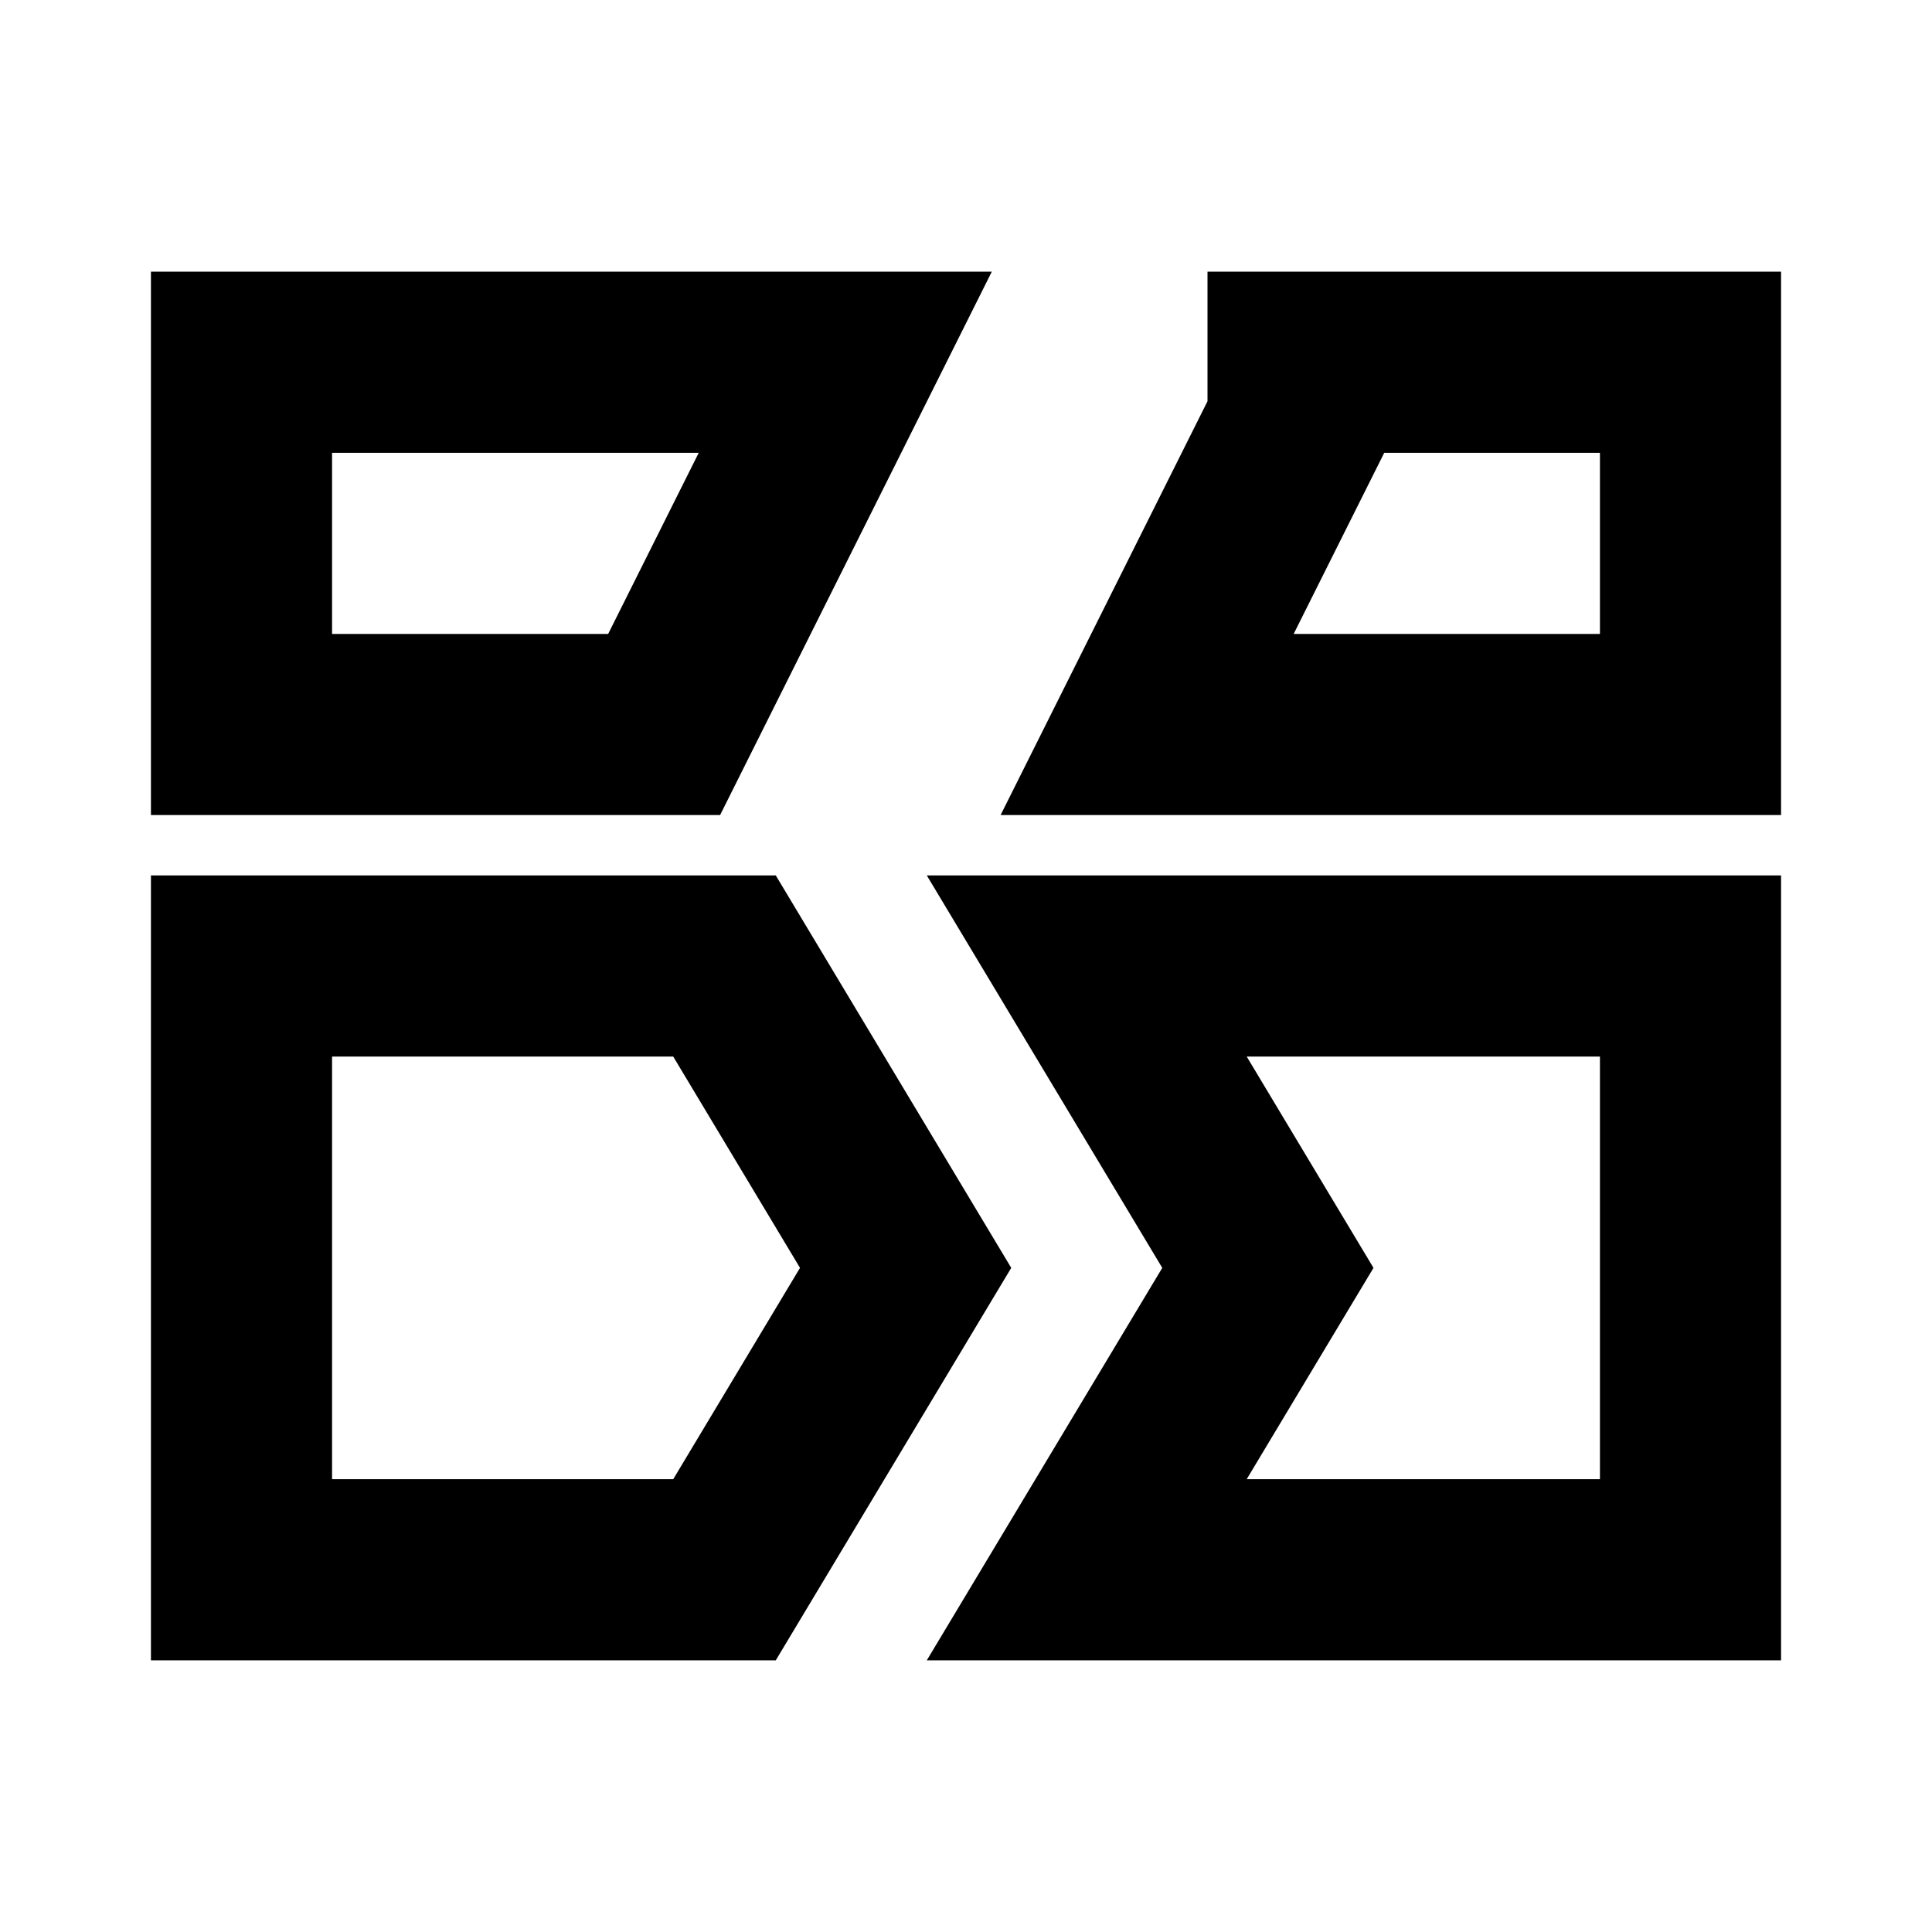
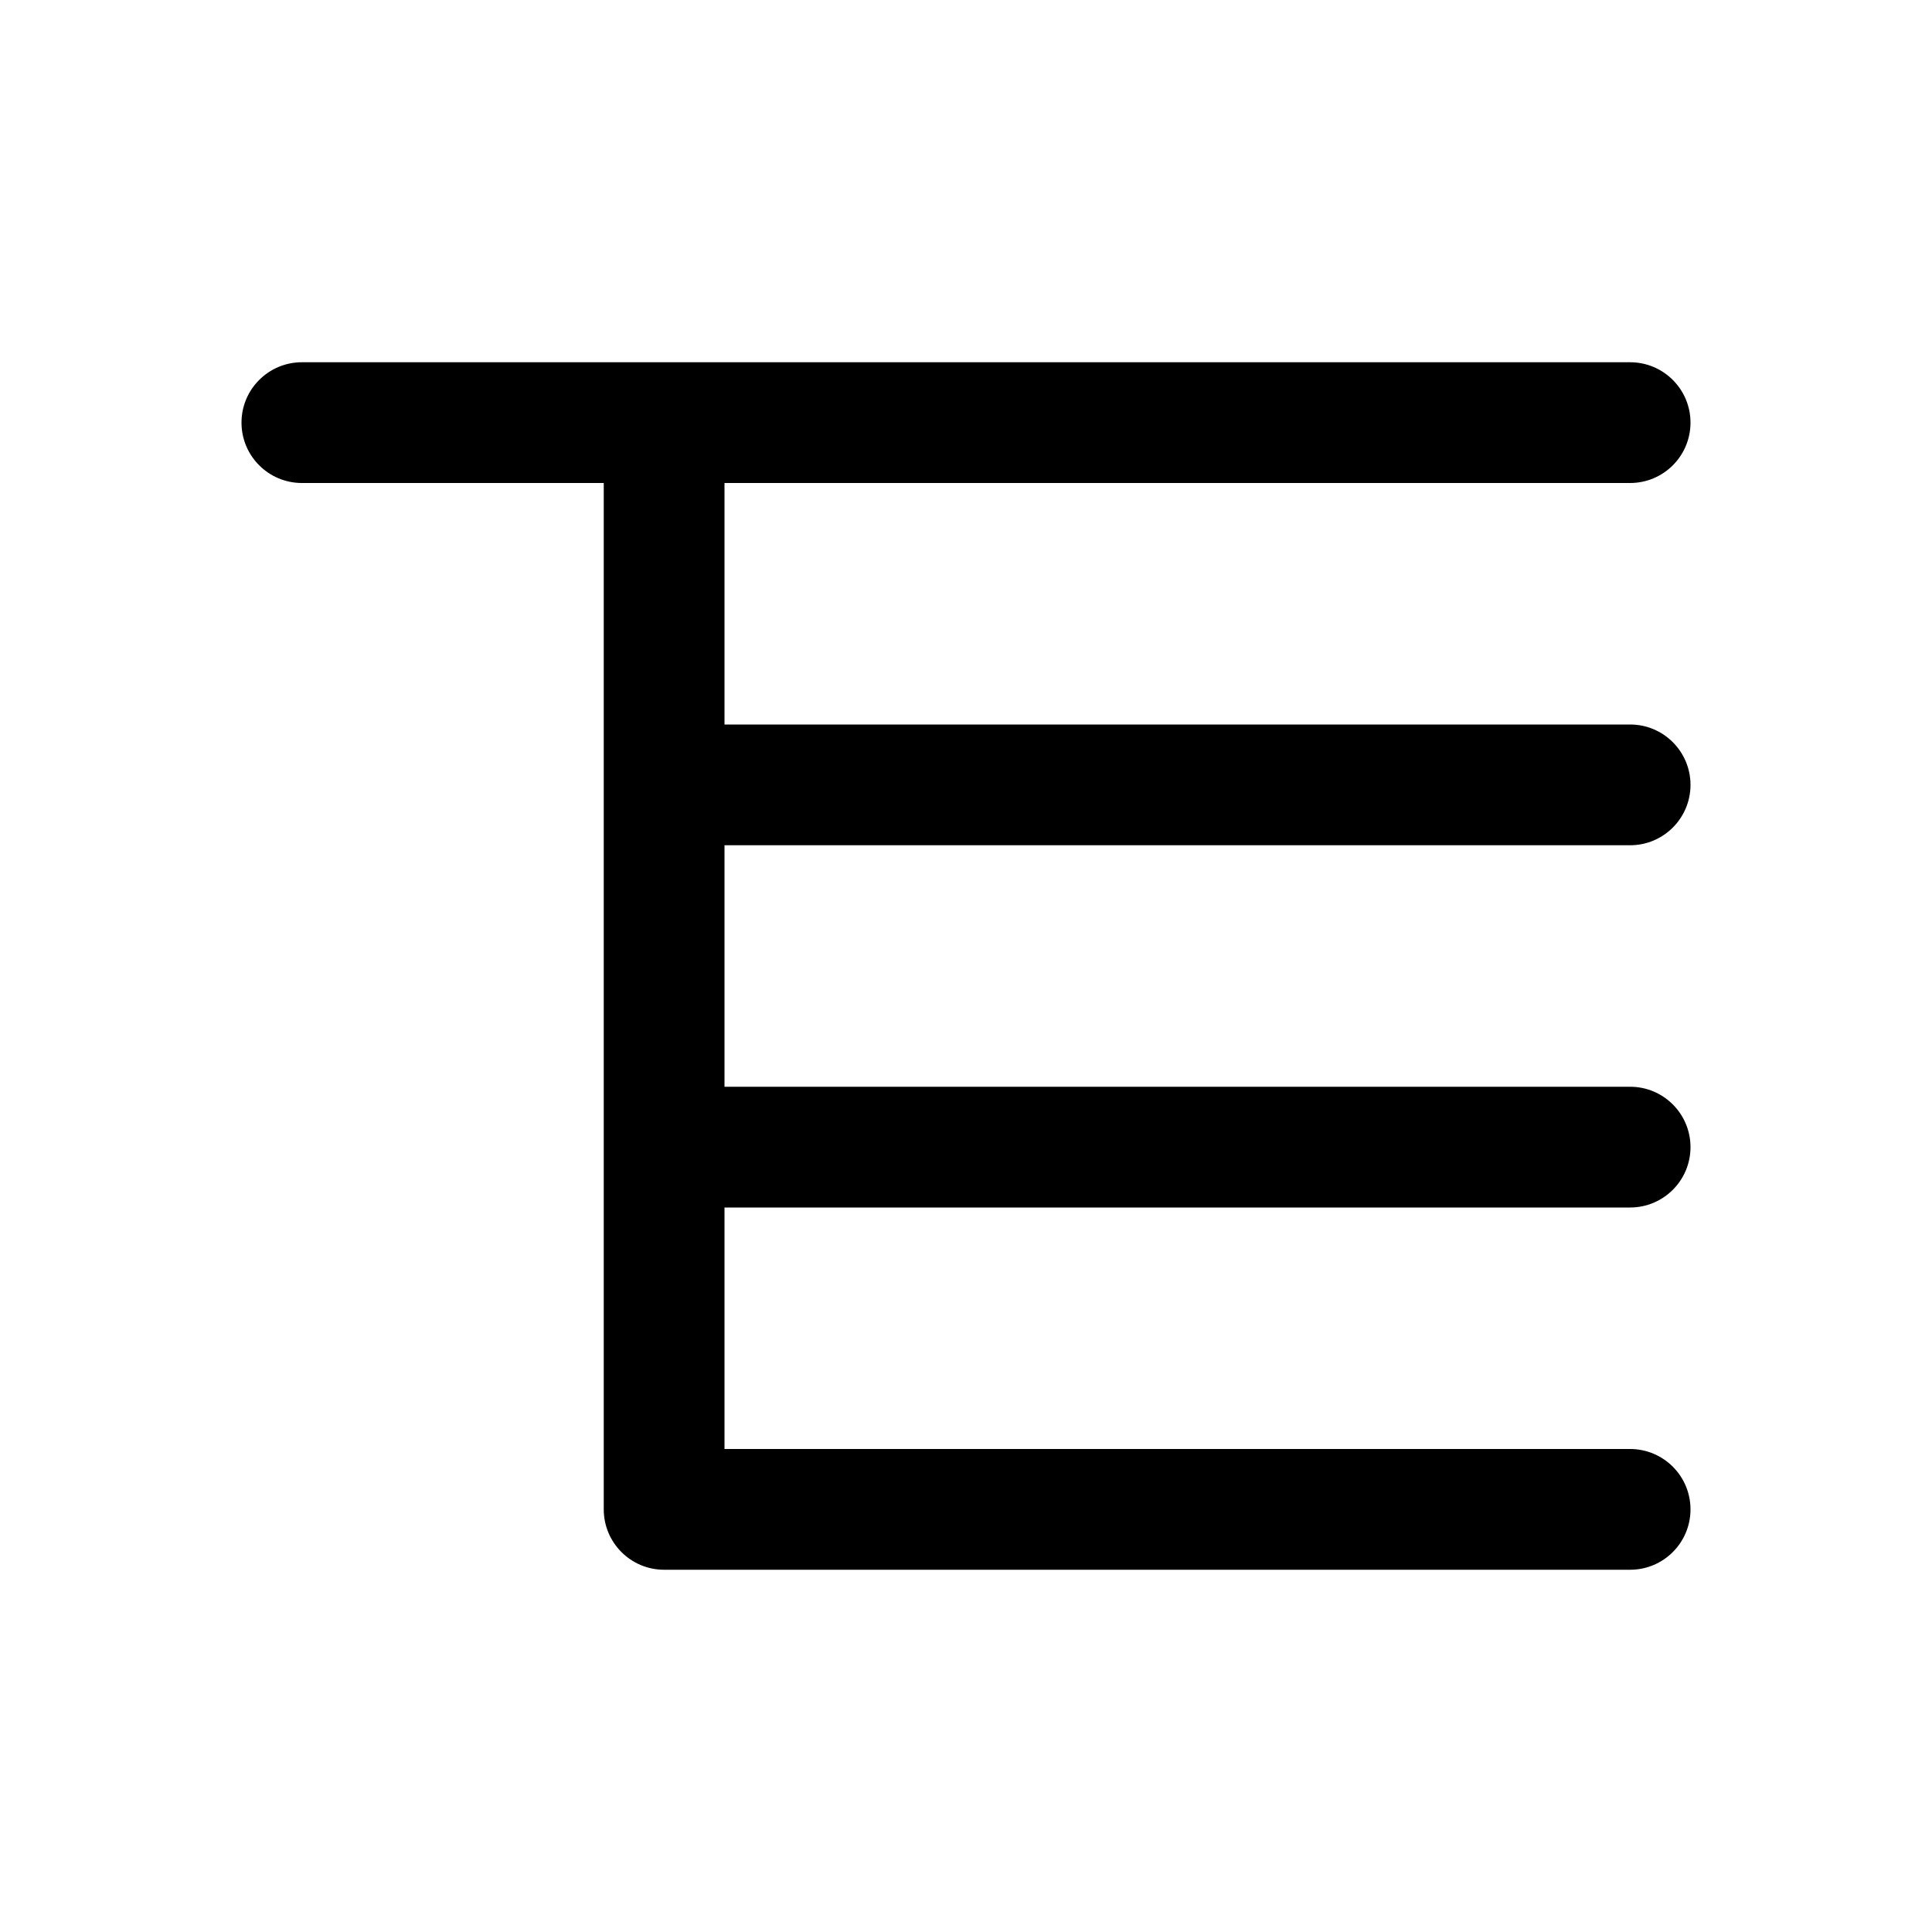
- <svg xmlns="http://www.w3.org/2000/svg" width="16" height="16" viewBox="0 0 16 16">
-   <path fill="none" stroke="currentColor" stroke-width="1.5" d="M2 3h5l-1.5 3H2V3zm4 5H2v5h4l1.5-2.5L6 8zm4-5h4v3H9.5L11 3zM9 8h5v5H9l1.5-2.5L9 8z" />
+ <svg xmlns="http://www.w3.org/2000/svg" width="16" height="16" viewBox="0 0 16 16" fill="currentColor">
+   <path d="M2 3.5C2 3.224 2.224 3 2.5 3H13.5C13.776 3 14 3.224 14 3.5C14 3.776 13.776 4 13.5 4H6V6H13.5C13.776 6 14 6.224 14 6.5C14 6.776 13.776 7 13.5 7H6V9H13.5C13.776 9 14 9.224 14 9.5C14 9.776 13.776 10 13.5 10H6V12H13.5C13.776 12 14 12.224 14 12.5C14 12.776 13.776 13 13.5 13H5.5C5.224 13 5 12.776 5 12.5V4H2.5C2.224 4 2 3.776 2 3.5Z" />
</svg>
